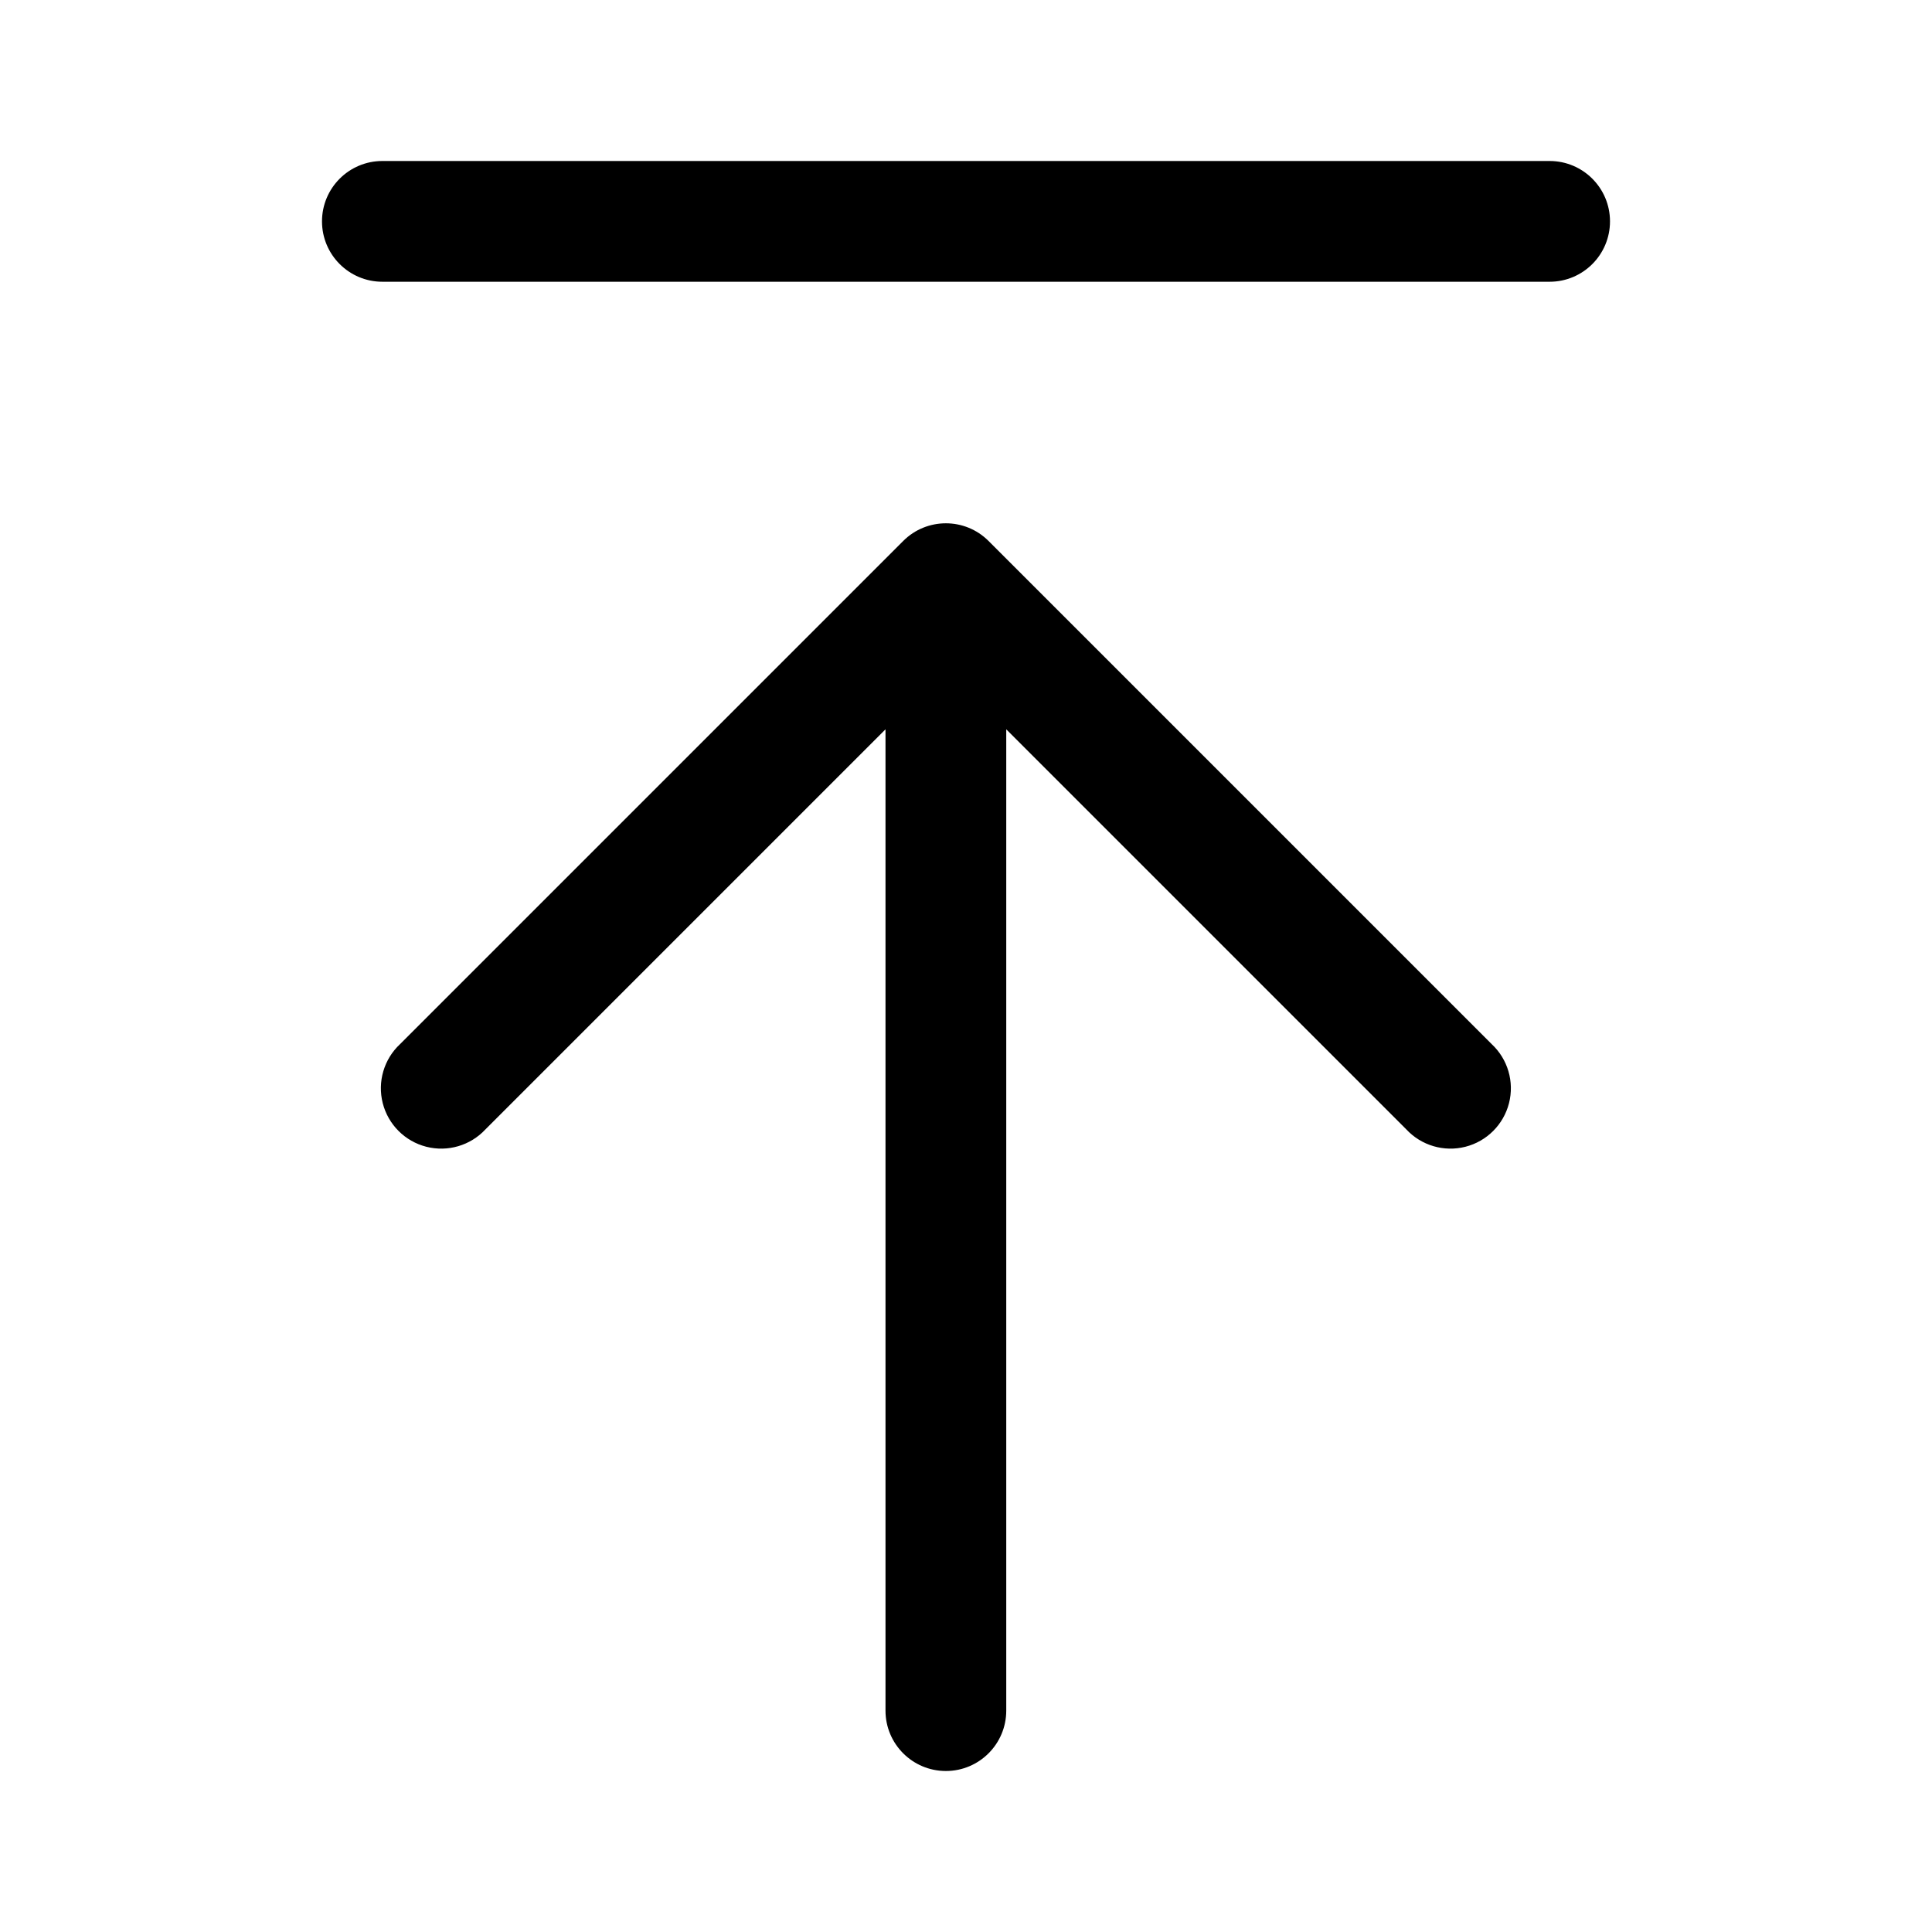
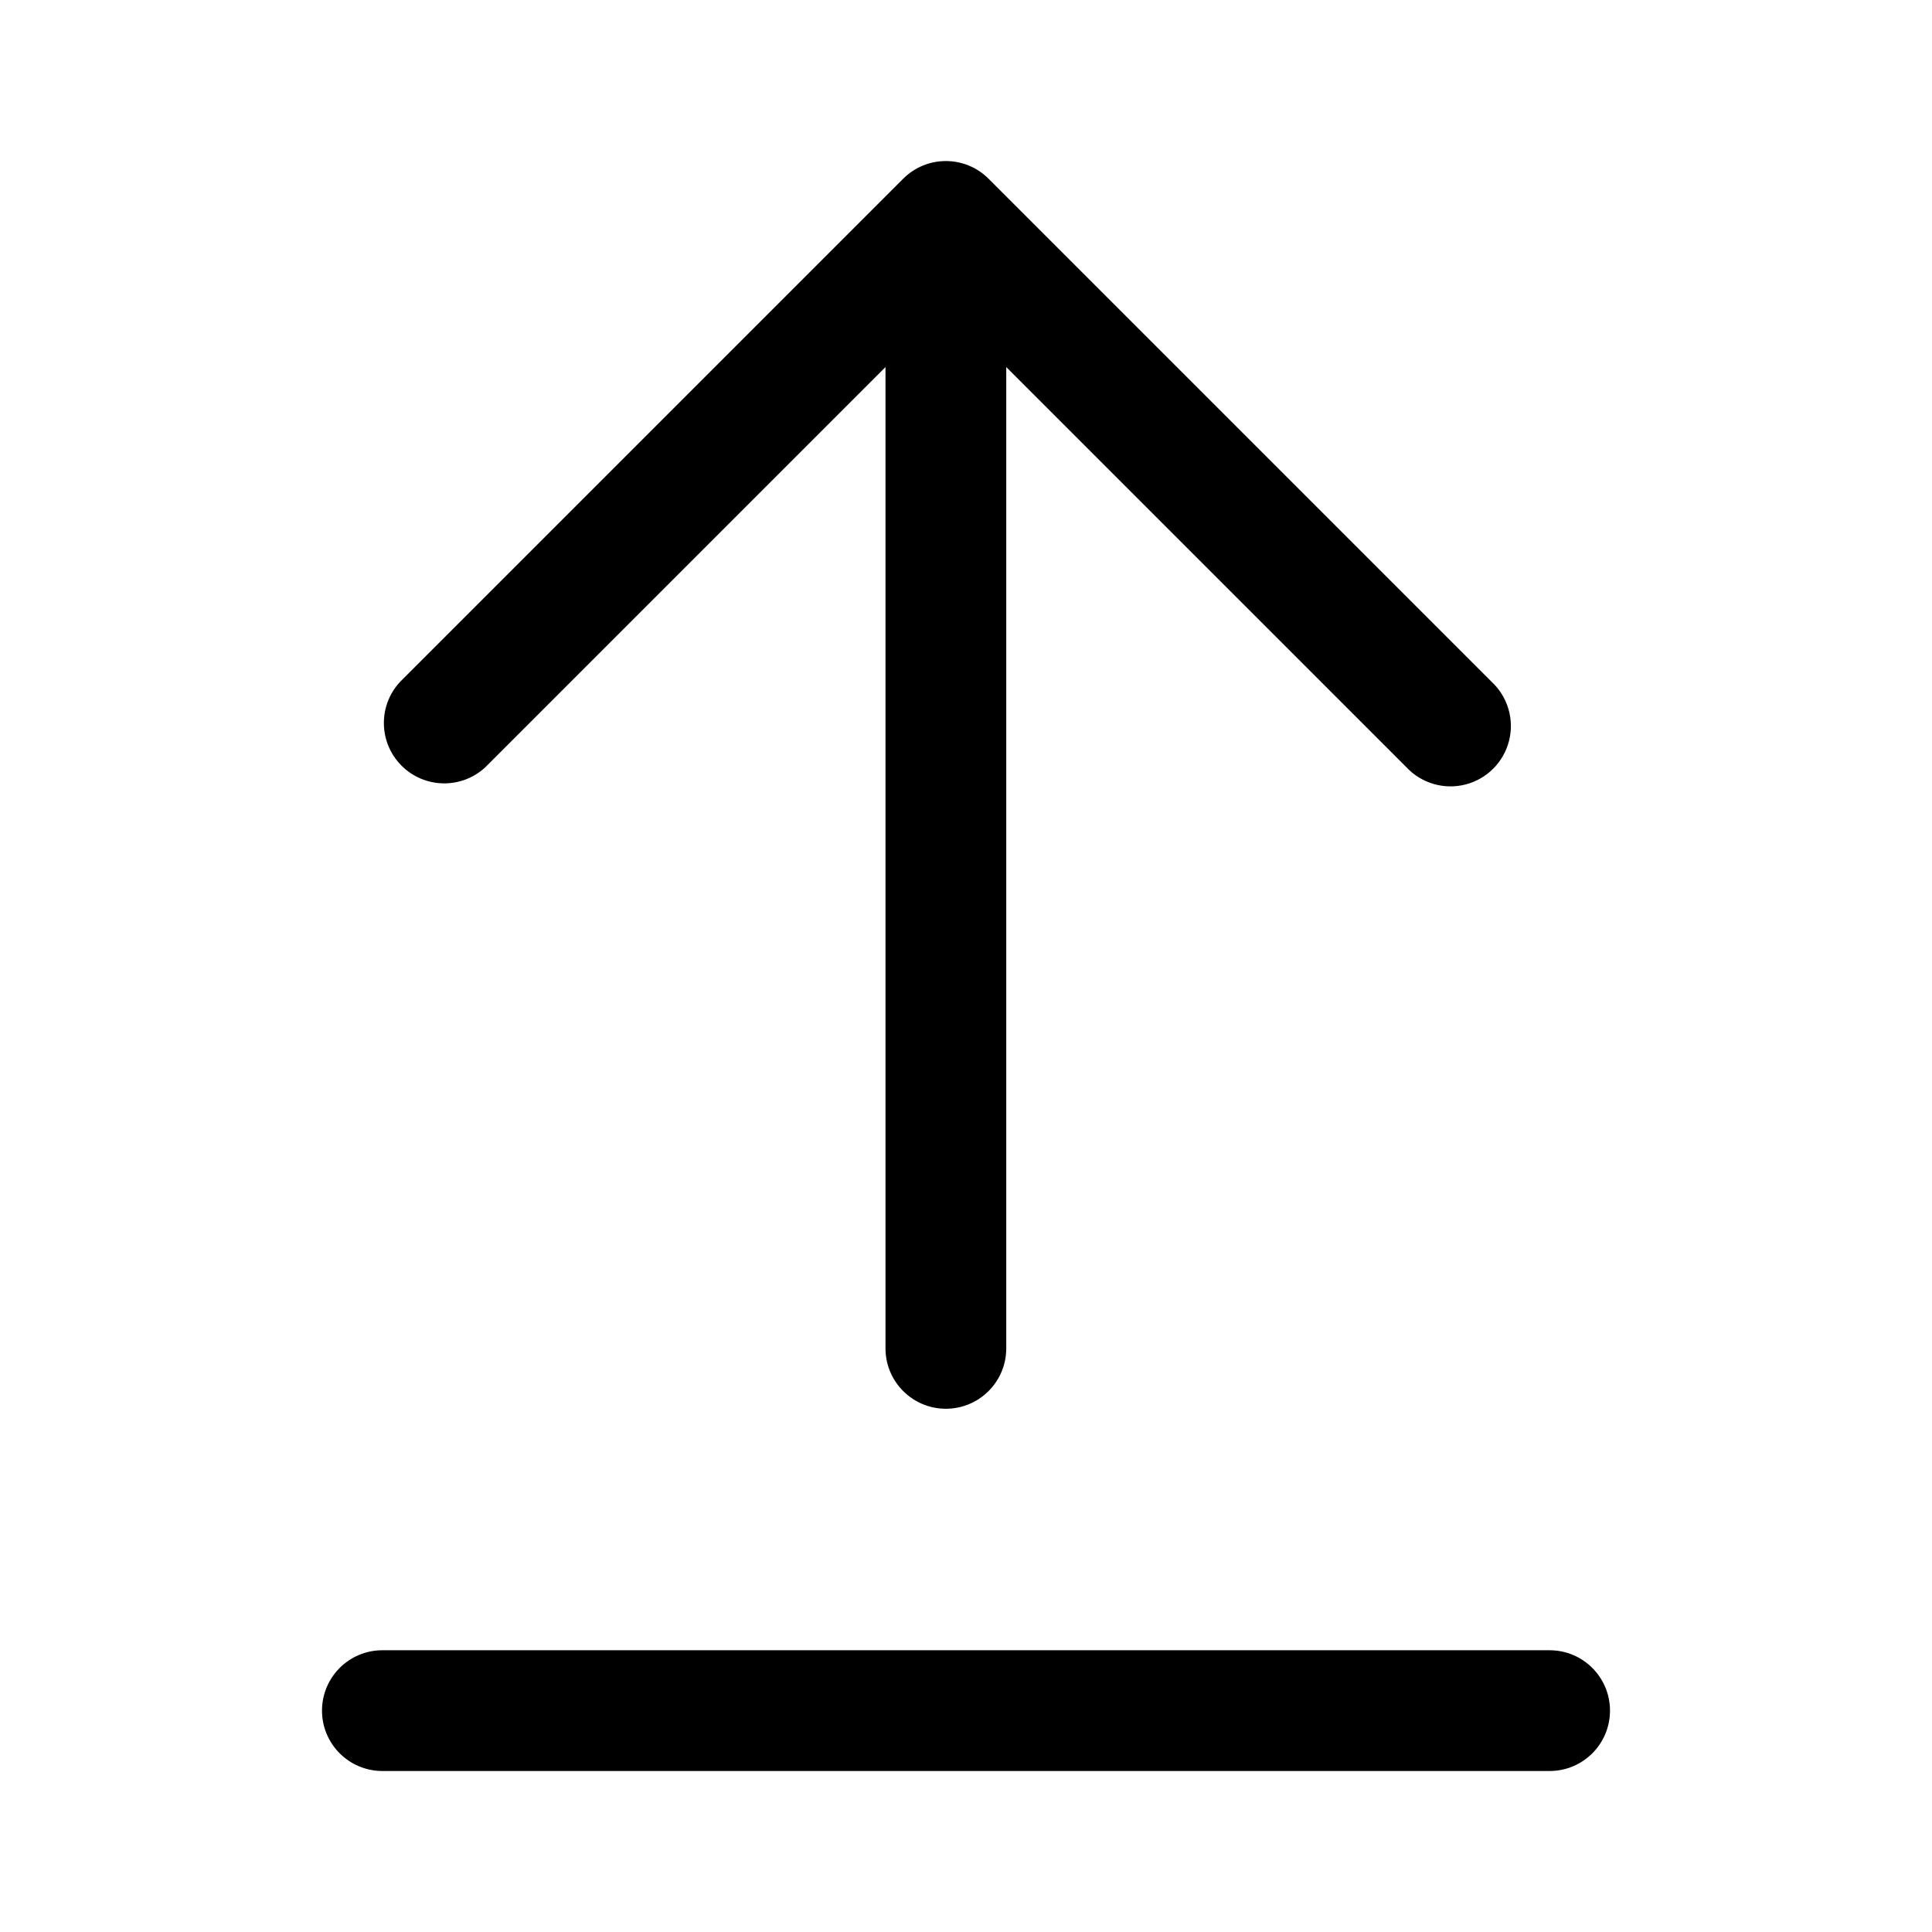
<svg xmlns="http://www.w3.org/2000/svg" viewBox="0 0 24 24">
-   <path d="M4.97 12.97a.75.75 0 1 0 1.06 1.06L11 9.06v12.19a.75.75 0 0 0 1.5 0V9.06l4.97 4.97a.75.75 0 1 0 1.06-1.06l-6.25-6.25a.75.75 0 0 0-1.06 0l-6.25 6.25zM4.75 3.5a.75.75 0 0 1 0-1.5h14.5a.75.75 0 0 1 0 1.5H4.75z" />
+   <path fill-rule="evenodd" d="M4.75 22a.75.75 0 0 1 0-1.5h14.5a.75.75 0 0 1 0 1.5H4.75zm.22-13.53a.75.75 0 0 0 1.06 1.06L11 4.56v12.19a.75.75 0 0 0 1.5 0V4.56l4.97 4.97a.75.75 0 1 0 1.06-1.06l-6.25-6.25a.75.75 0 0 0-1.06 0L4.97 8.47z" />
</svg>
